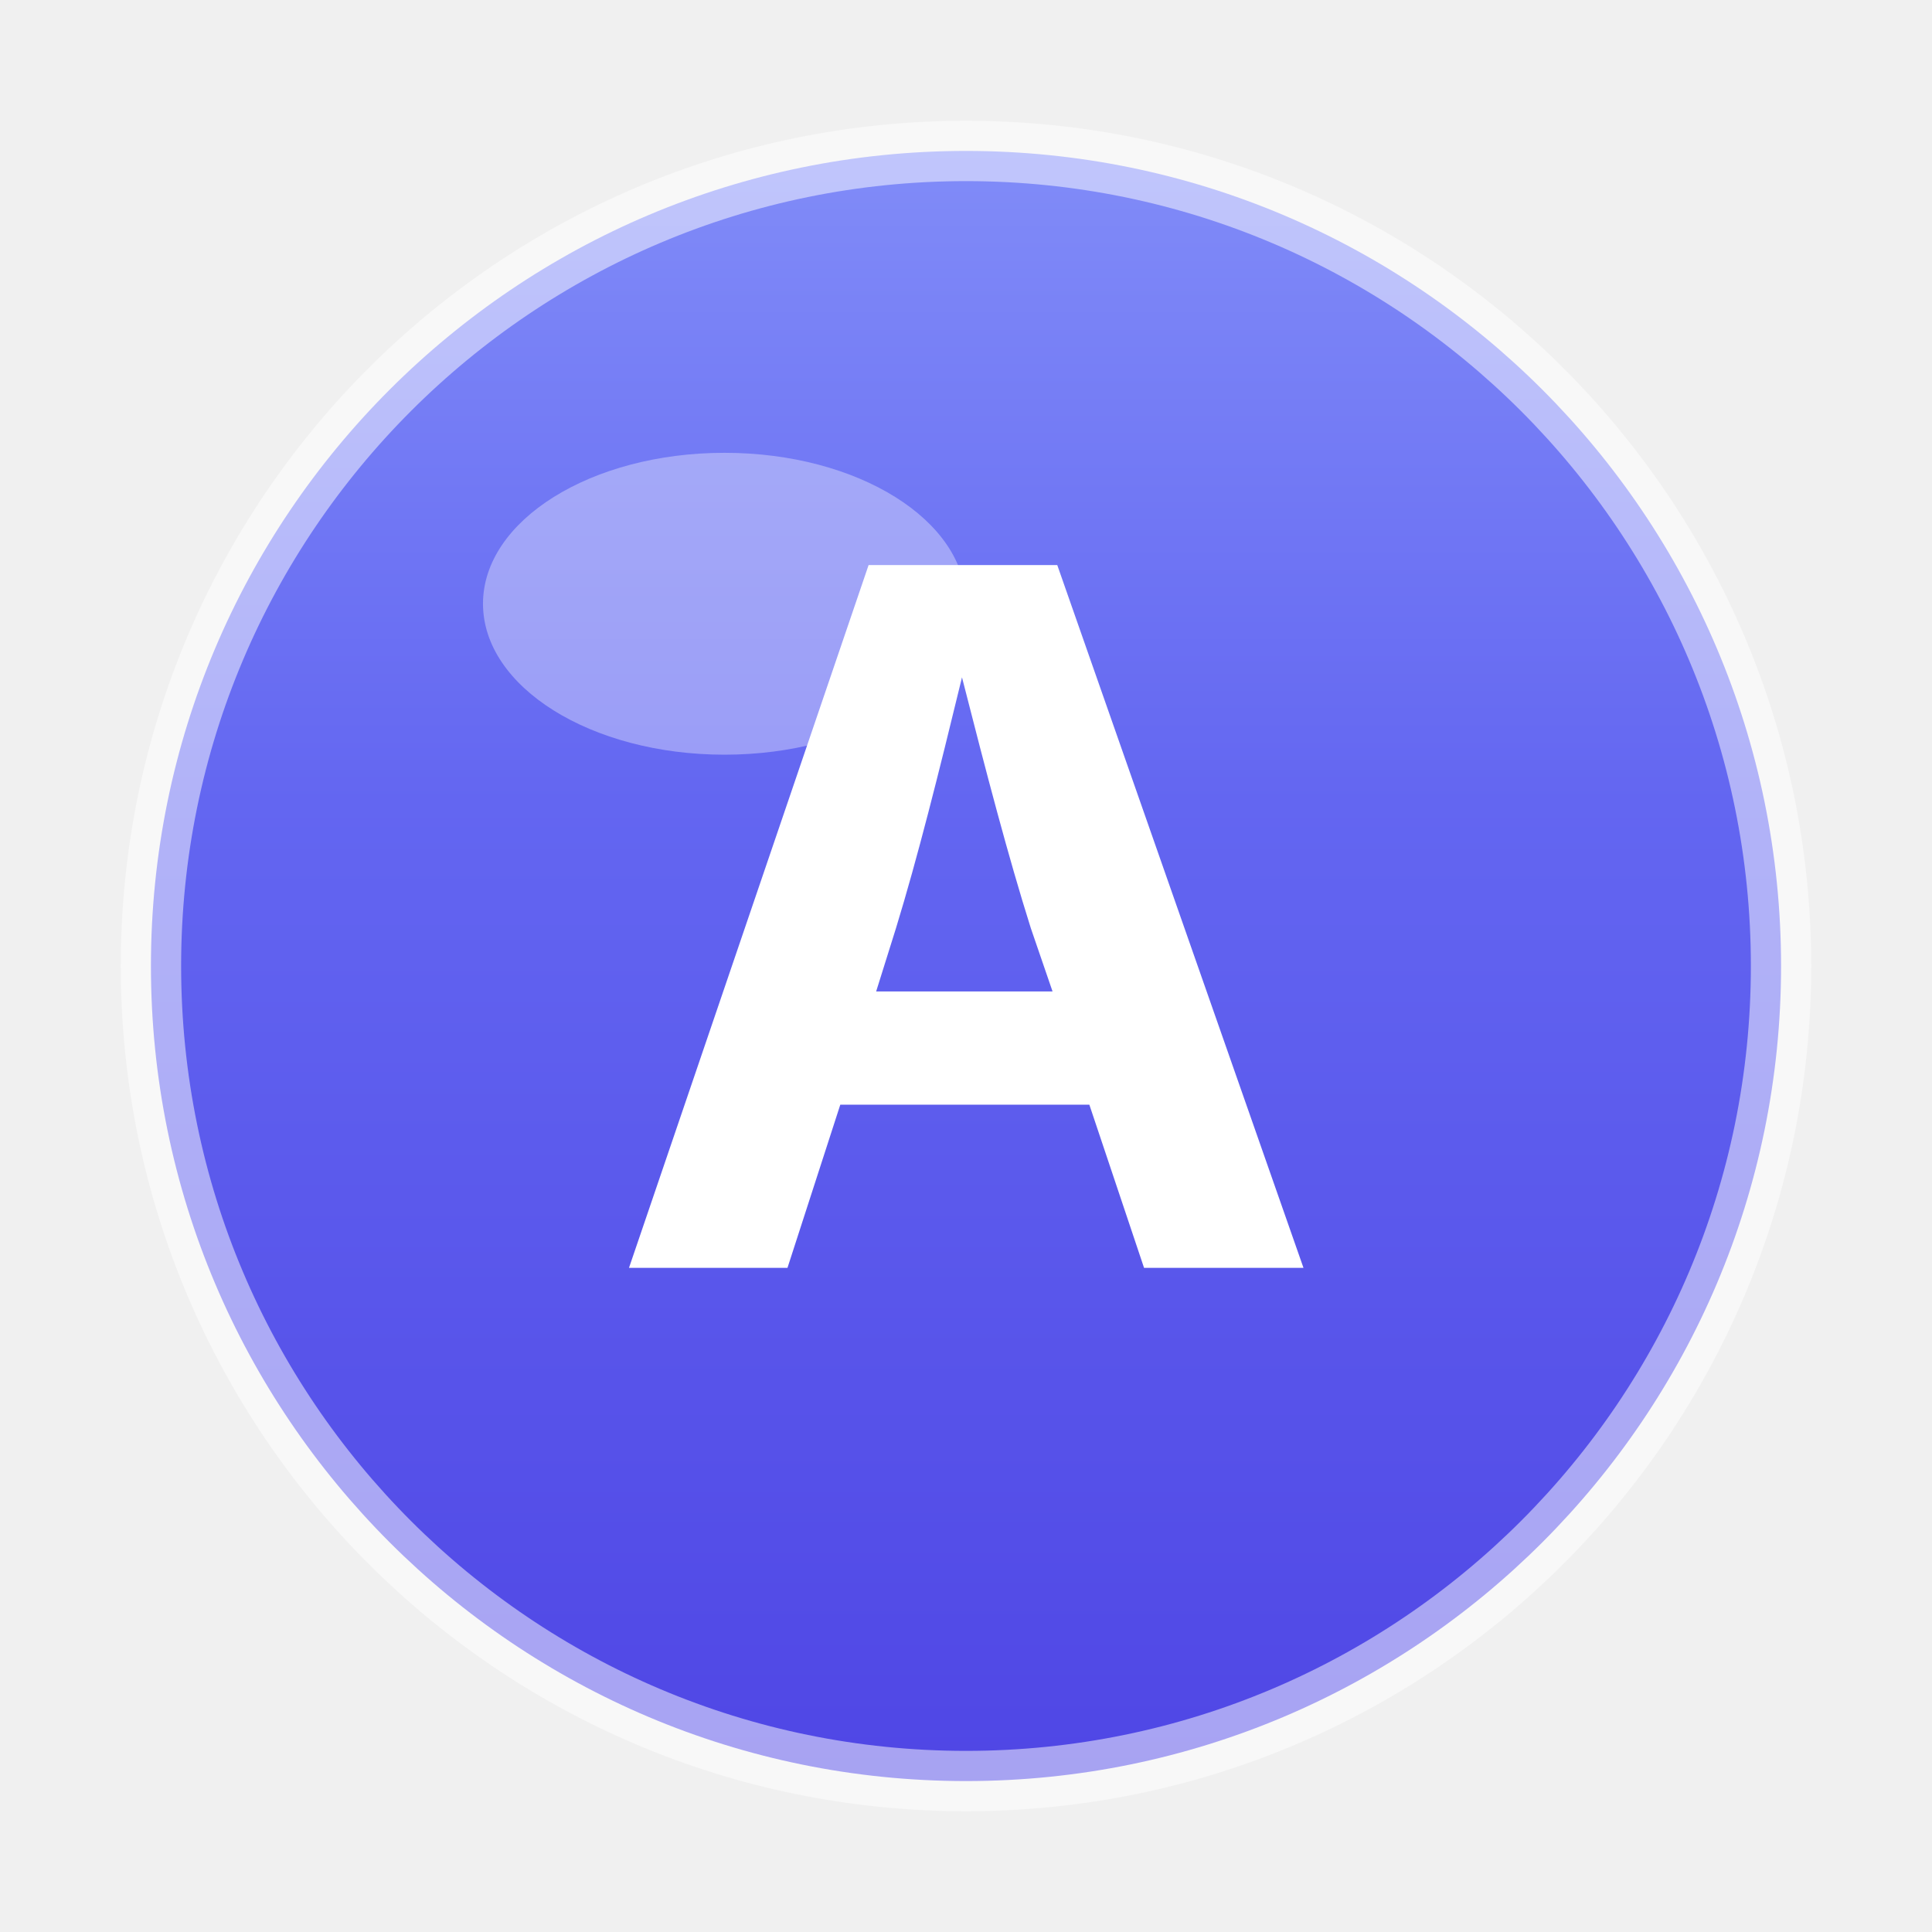
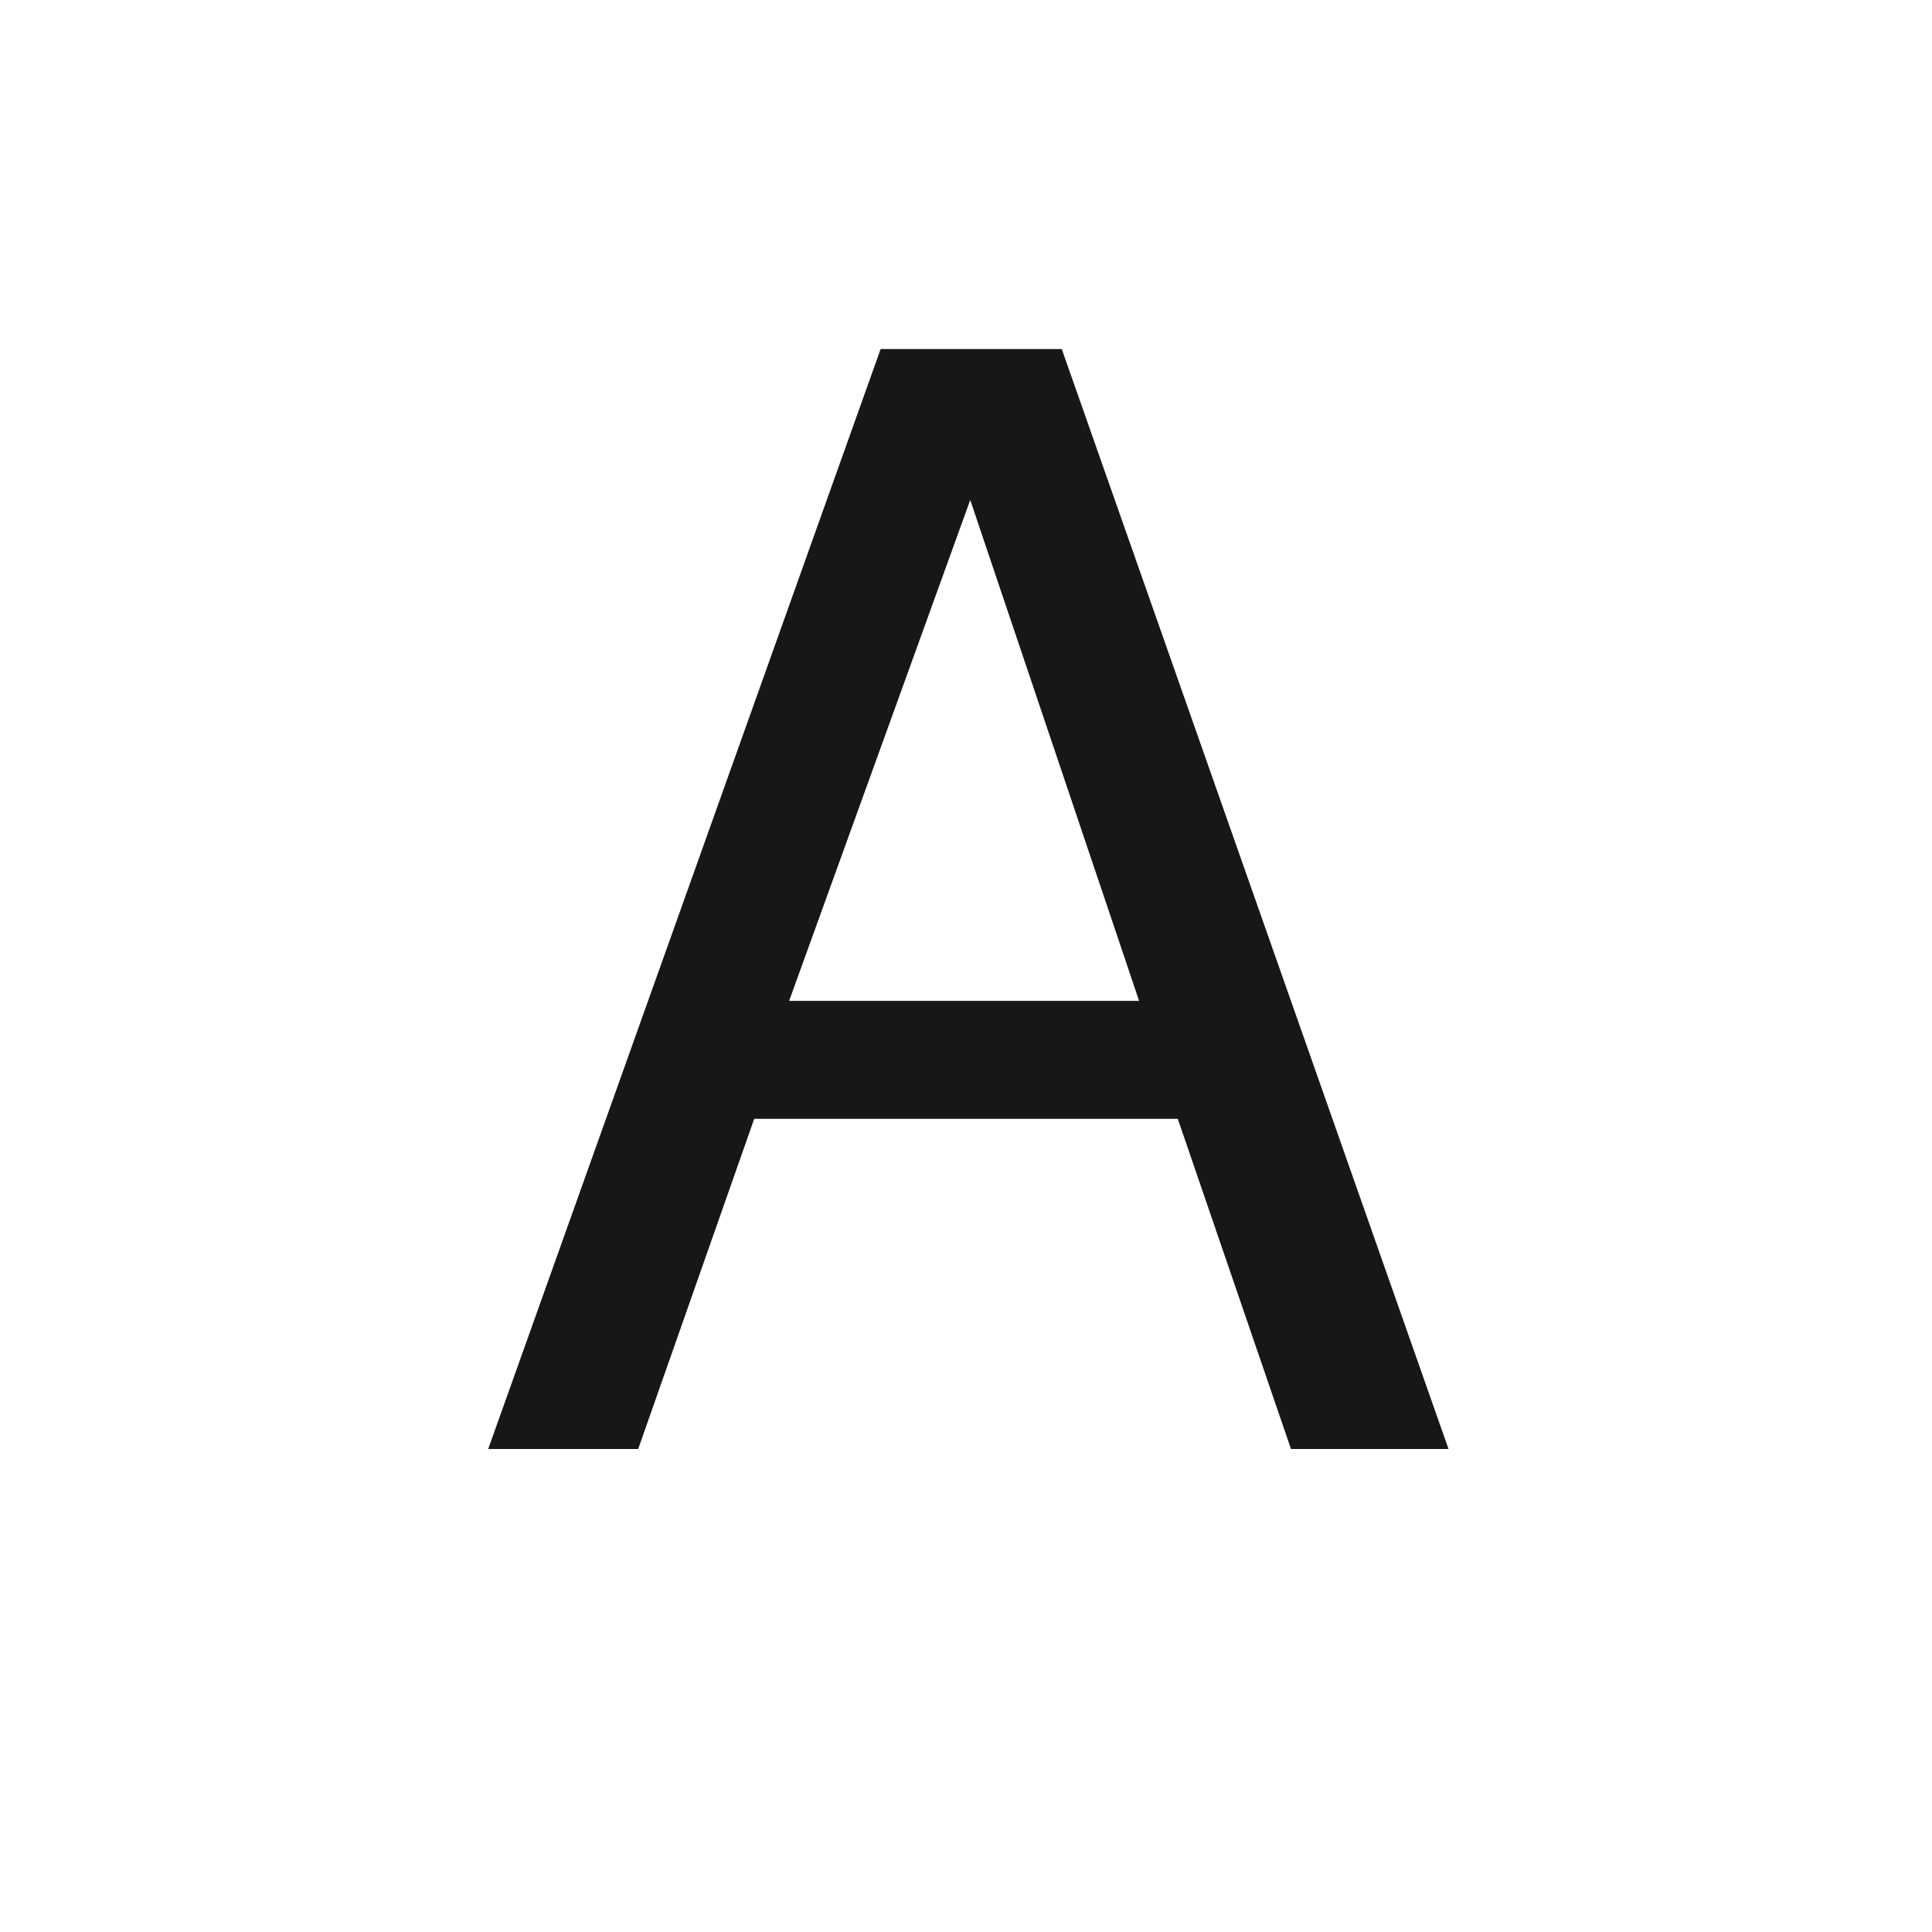
<svg xmlns="http://www.w3.org/2000/svg" viewBox="0 0 32 32">
-   <defs>
-     <linearGradient id="glass-shine" x1="0%" y1="0%" x2="0%" y2="100%">
-       <stop offset="0%" stop-color="#818cf8" />
-       <stop offset="40%" stop-color="#6366f1" />
-       <stop offset="100%" stop-color="#4f46e5" />
-     </linearGradient>
-   </defs>
-   <circle cx="16" cy="16" r="13.5" fill="url(#glass-shine)" stroke="rgba(255,255,255,0.5)" stroke-width="1" />
-   <ellipse cx="12" cy="10" rx="4" ry="2.5" fill="rgba(255,255,255,0.35)" />
-   <text x="16" y="21" text-anchor="middle" fill="white" font-family="system-ui, -apple-system, sans-serif" font-weight="700" font-size="16">A</text>
+   <rect width="32" height="32" fill="white" />
+   <text x="16" y="24" text-anchor="middle" fill="#171717" font-family="Helvetica, Arial, sans-serif" font-size="25">A</text>
</svg>
